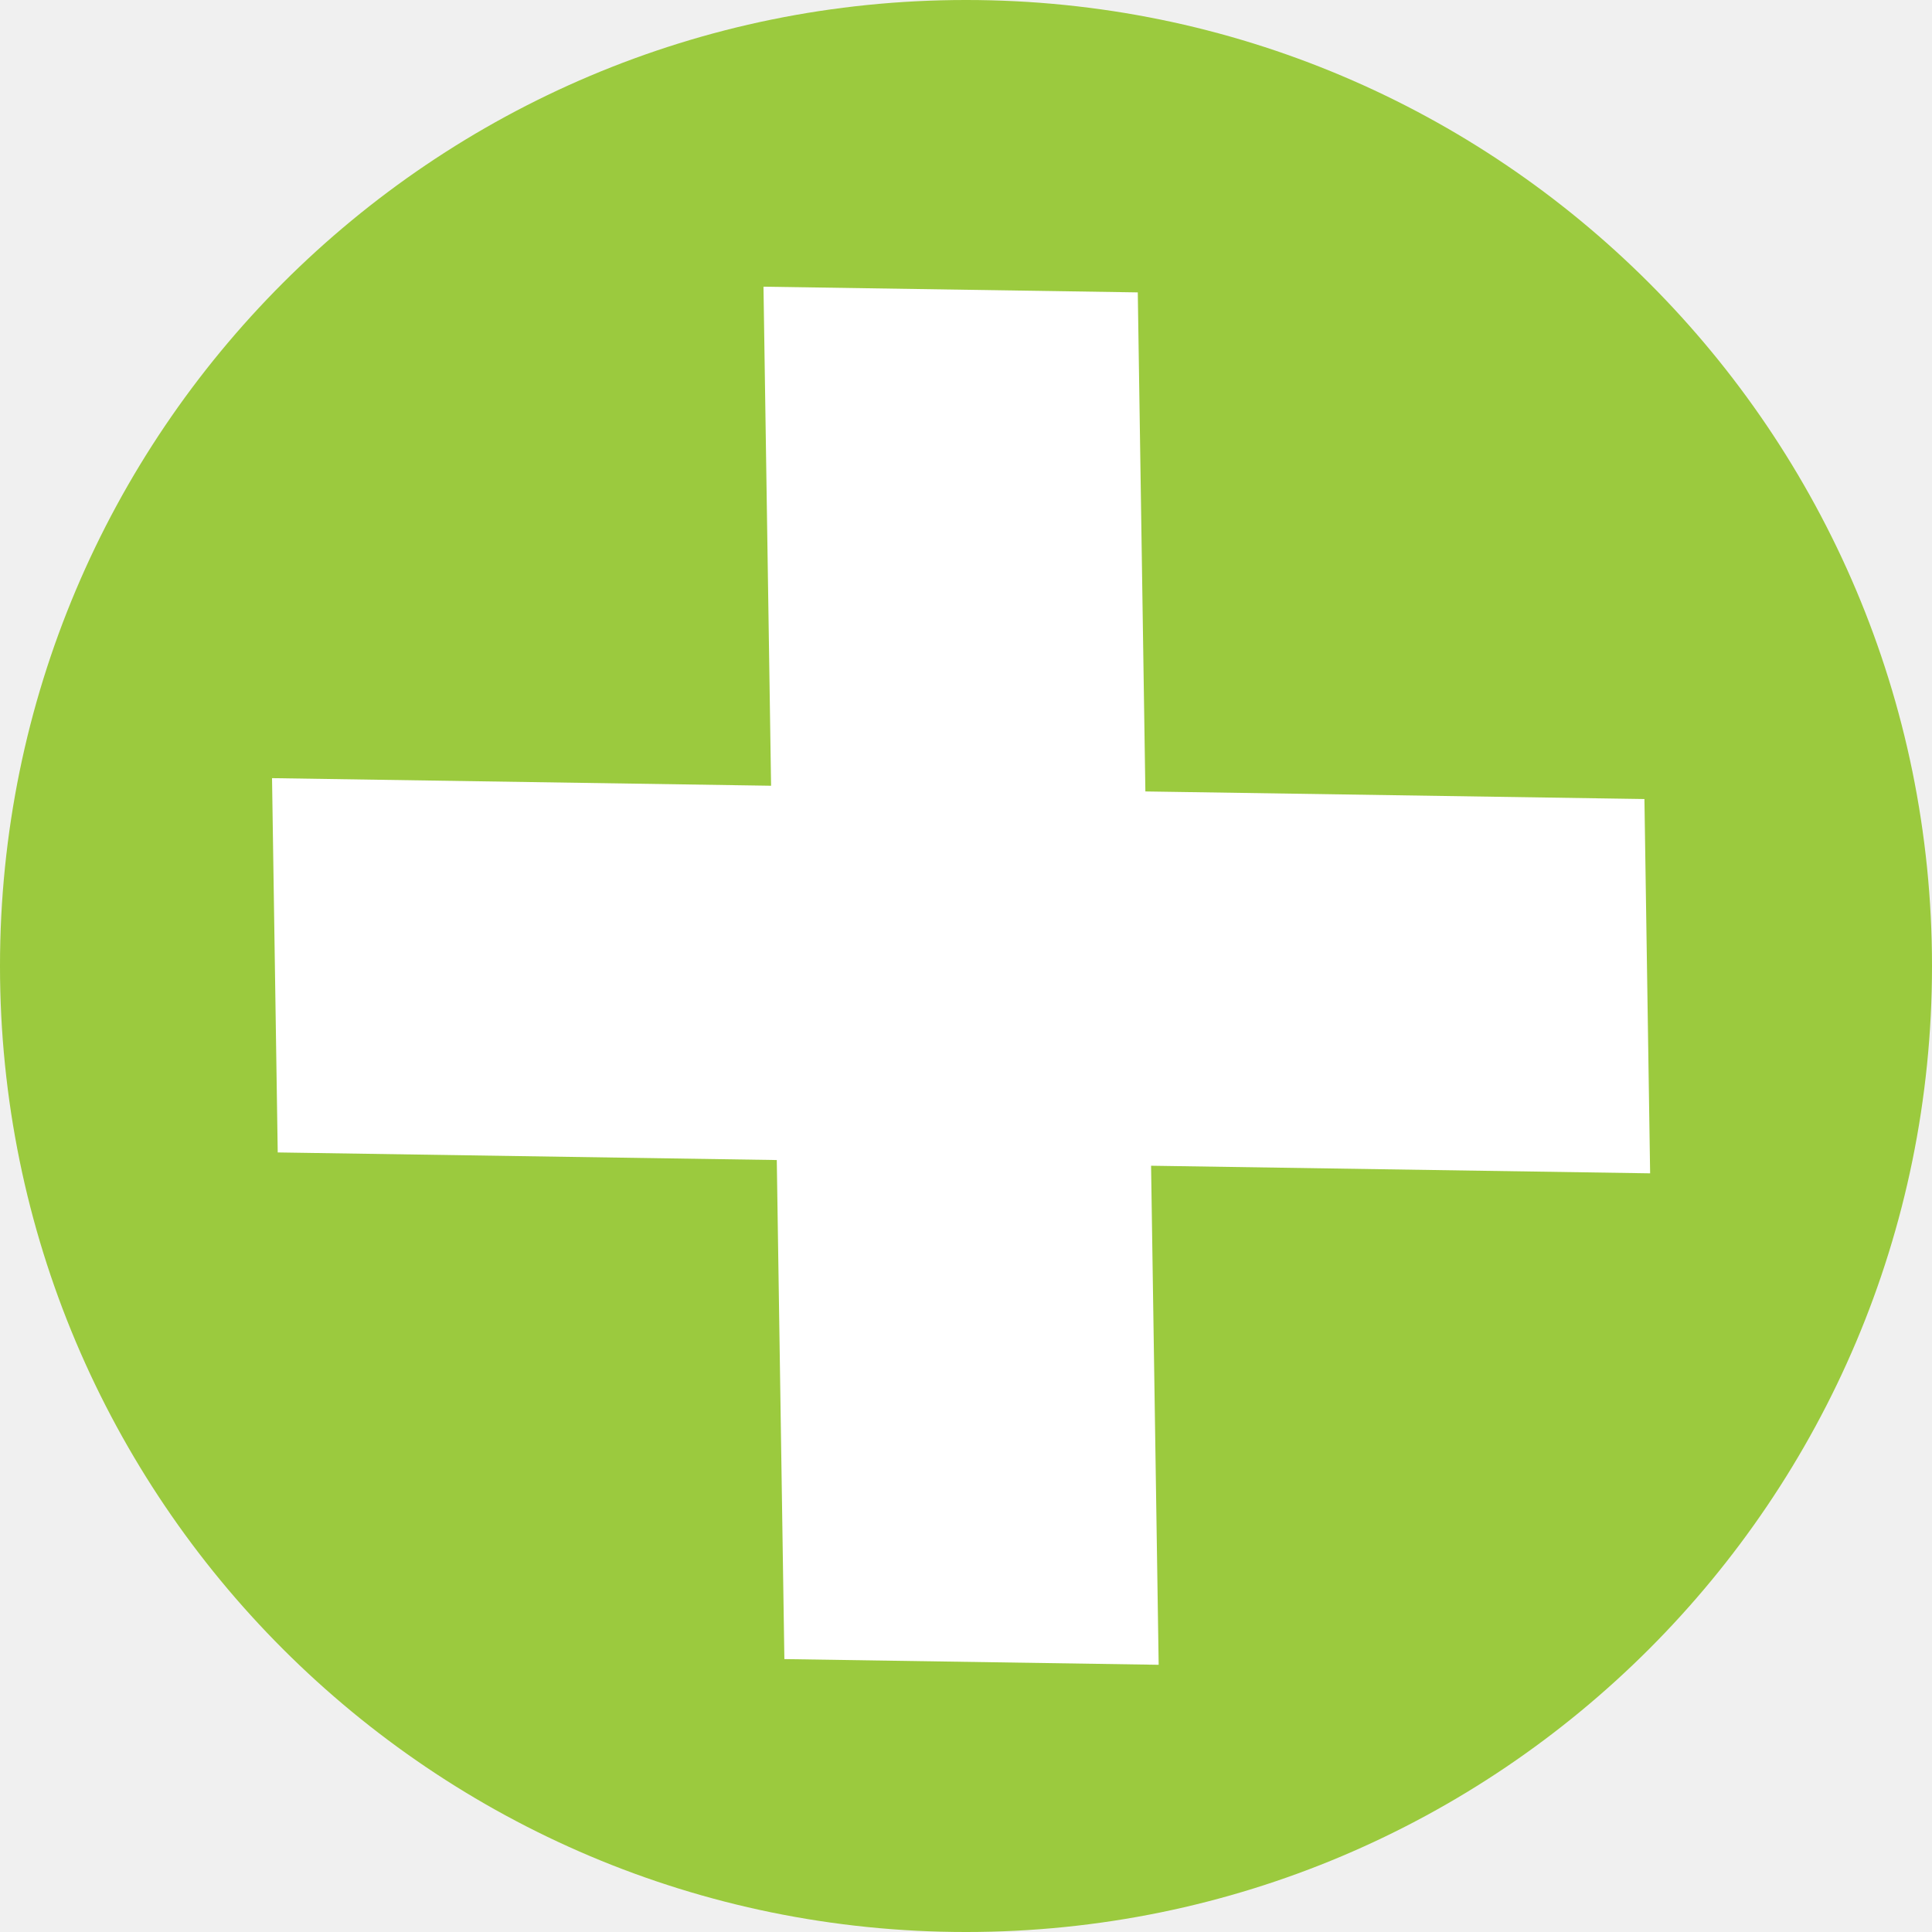
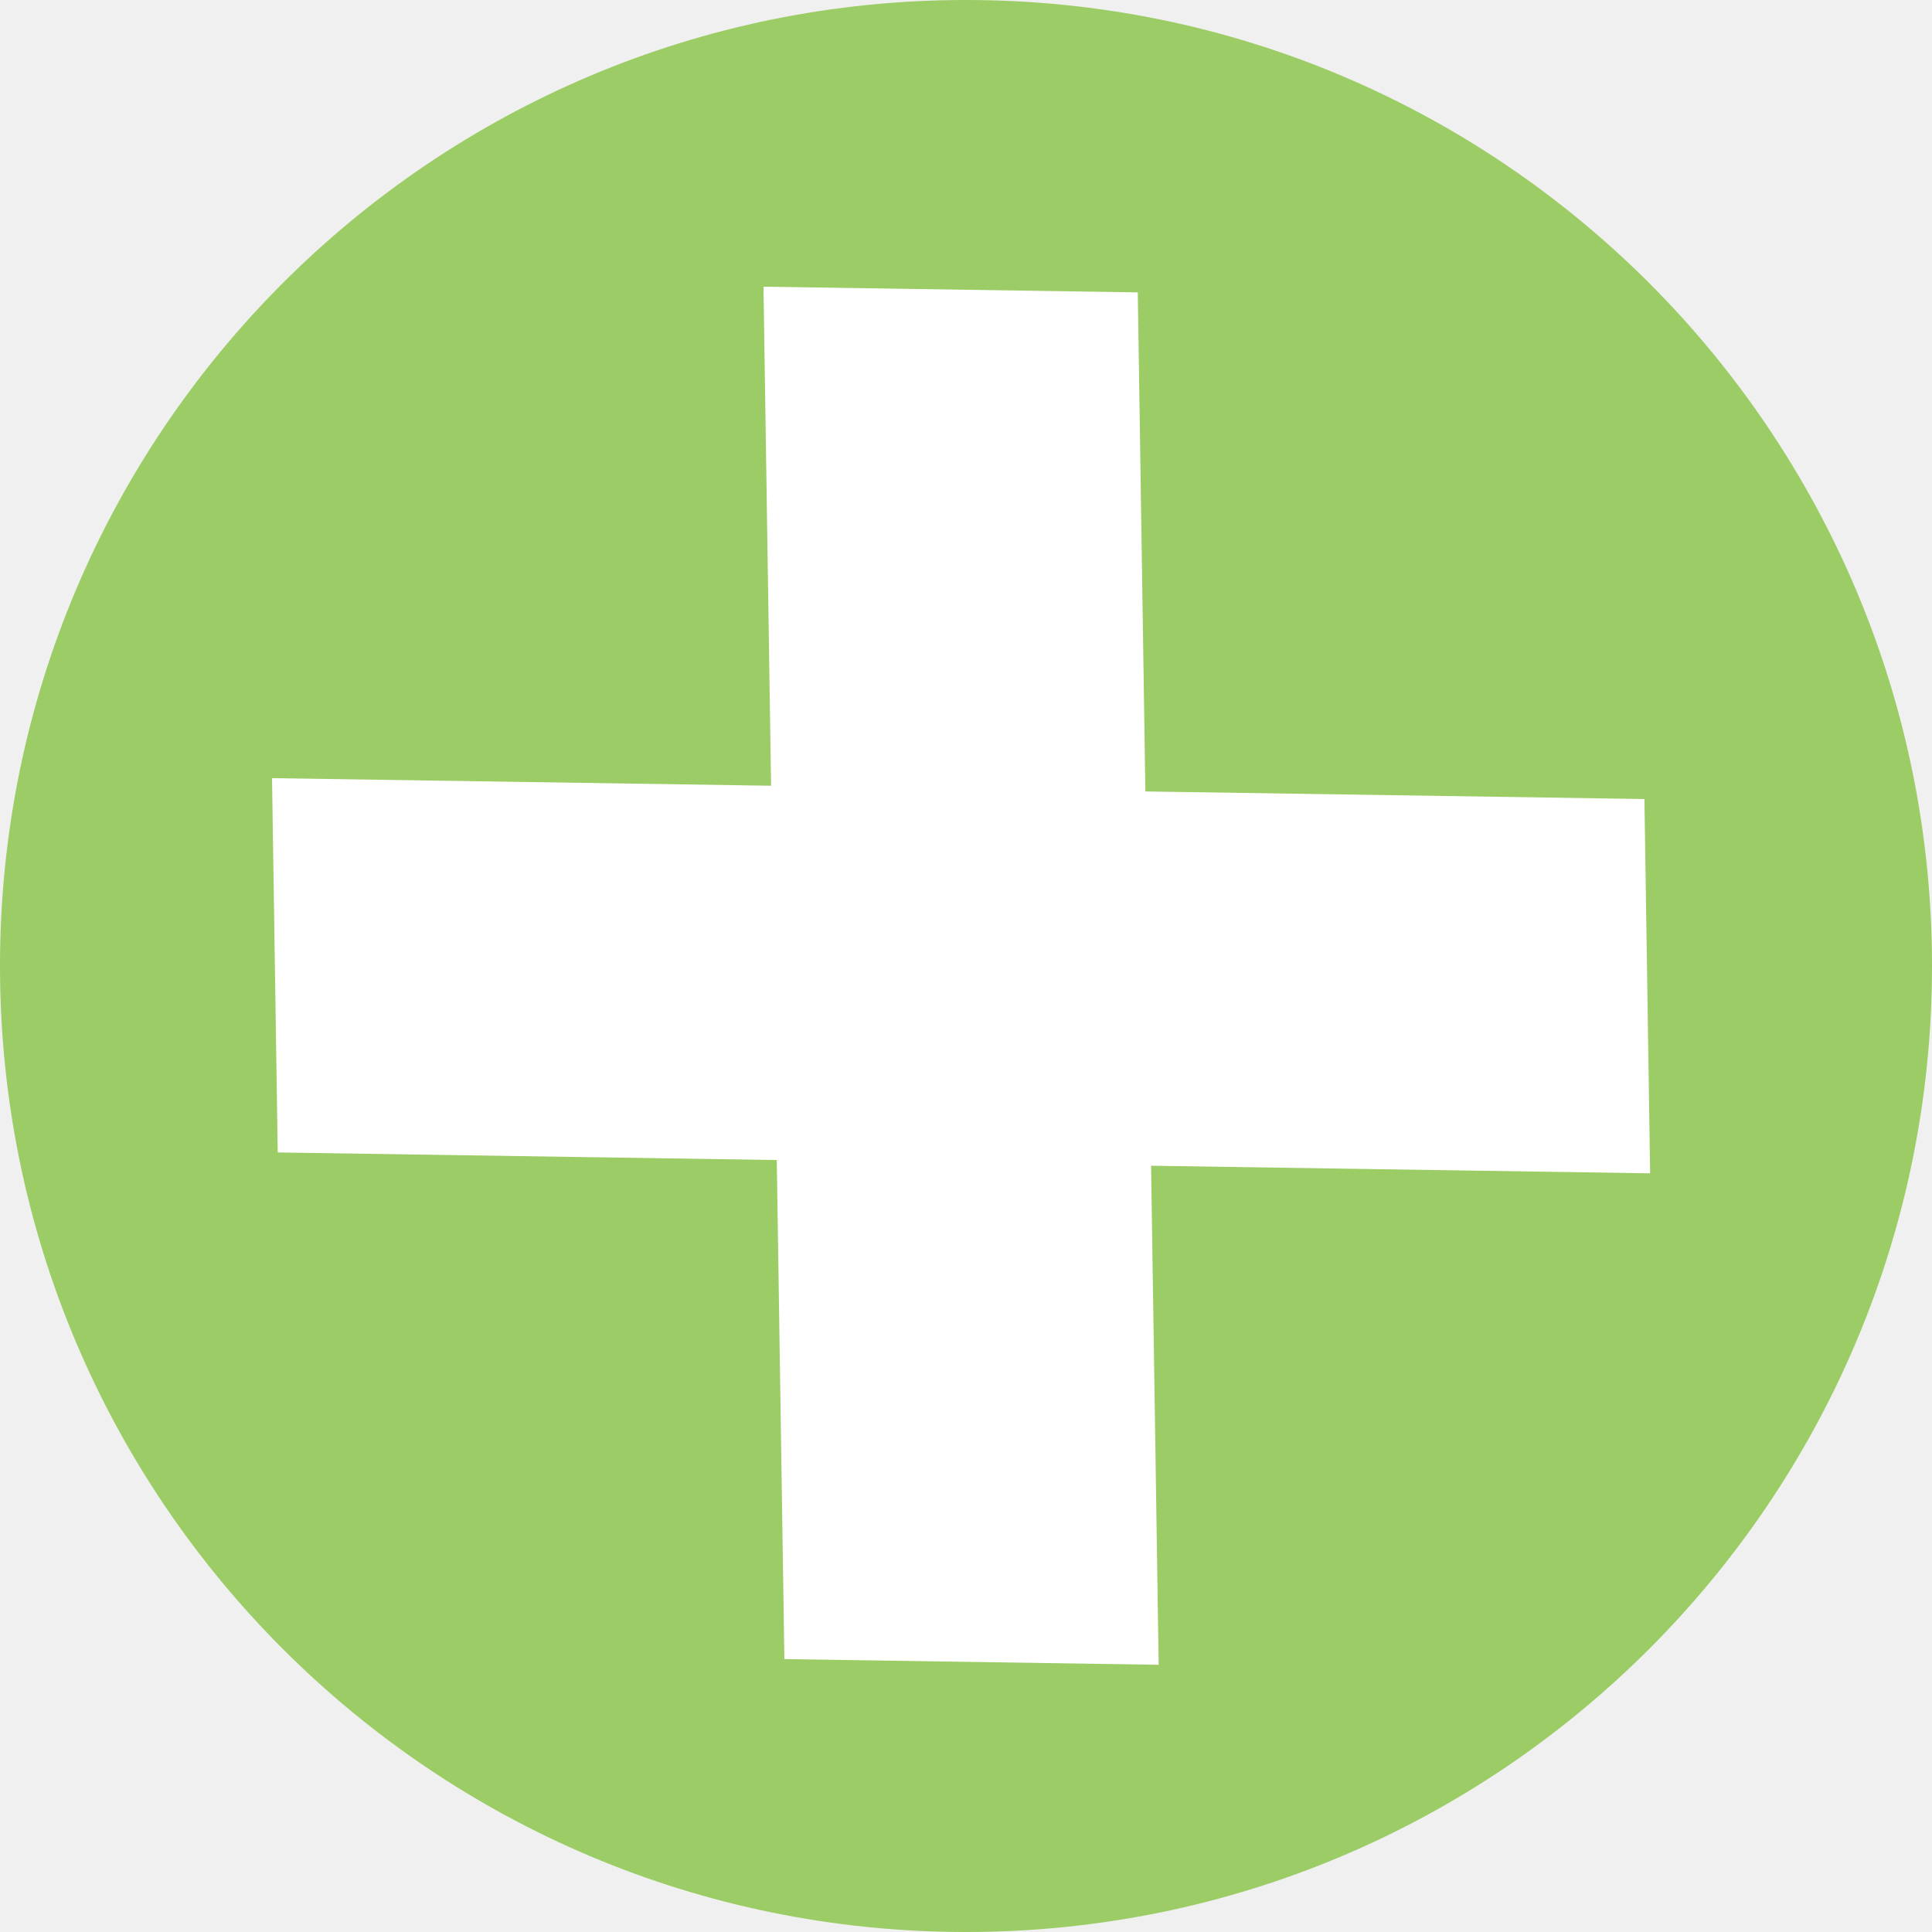
<svg xmlns="http://www.w3.org/2000/svg" width="125.742mm" height="125.742mm" viewBox="0 0 445.543 445.543" id="svg2" version="1.1">
  <defs id="defs4">
    </defs>
  <g id="layer1" transform="translate(-2.22845,-604.5906)">
-     <circle style="fill:#9bca3e;fill-opacity:1;stroke:#000000;stroke-width:0;stroke-linecap:butt;stroke-linejoin:miter;stroke-miterlimit:1;stroke-dasharray:none;stroke-dashoffset:0;stroke-opacity:1" id="path8068" cx="225" cy="827.362" r="222.772" />
+     <circle style="fill:#9ccc65;fill-opacity:1;stroke:#000000;stroke-width:0;stroke-linecap:butt;stroke-linejoin:miter;stroke-miterlimit:1;stroke-dasharray:none;stroke-dashoffset:0;stroke-opacity:1" id="path8068" cx="225" cy="827.362" r="222.772" />
    <path style="fill:#ffffff;fill-opacity:1;fill-rule:evenodd;stroke:#000000;stroke-width:0;stroke-linecap:butt;stroke-linejoin:miter;stroke-miterlimit:4;stroke-dasharray:none;stroke-opacity:1" d="m 178.298,670.705 86.316,1.314 1.752,115.088 115.088,1.752 1.314,86.316 -115.088,-1.752 1.752,115.088 -86.316,-1.314 -1.752,-115.088 -115.088,-1.752 -1.314,-86.316 115.088,1.752 z" id="path8082" />
  </g>
</svg>
